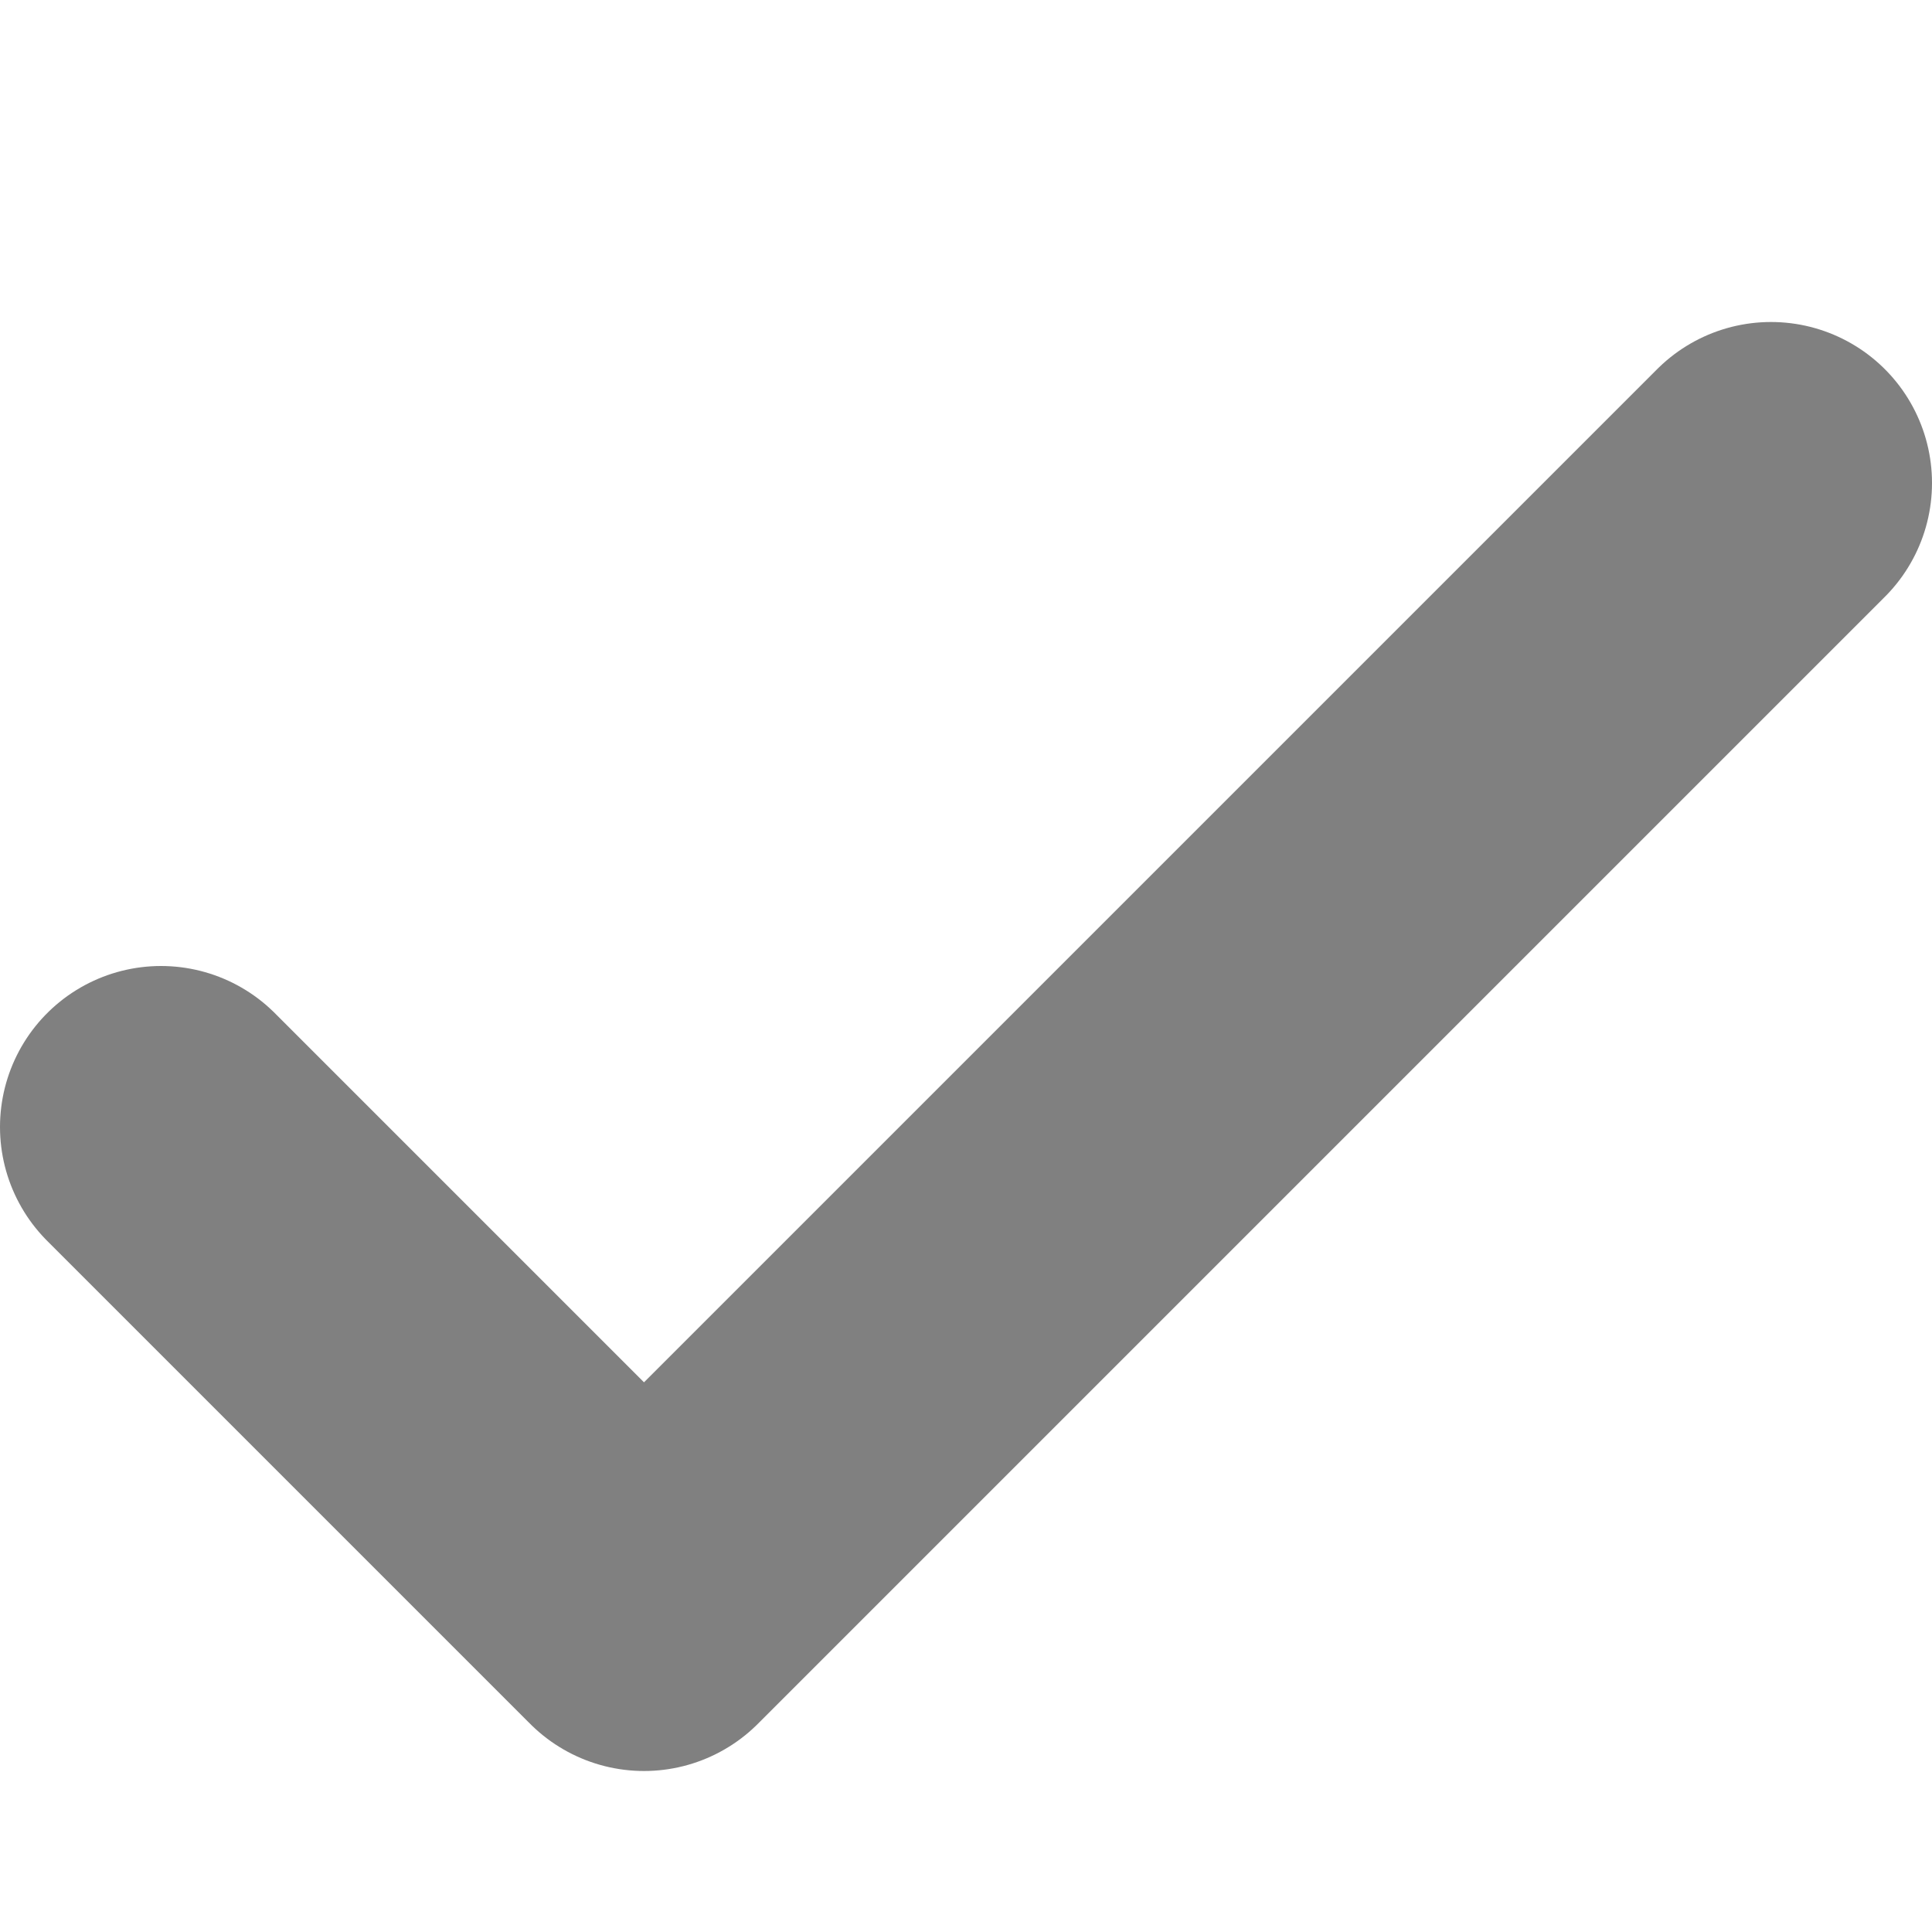
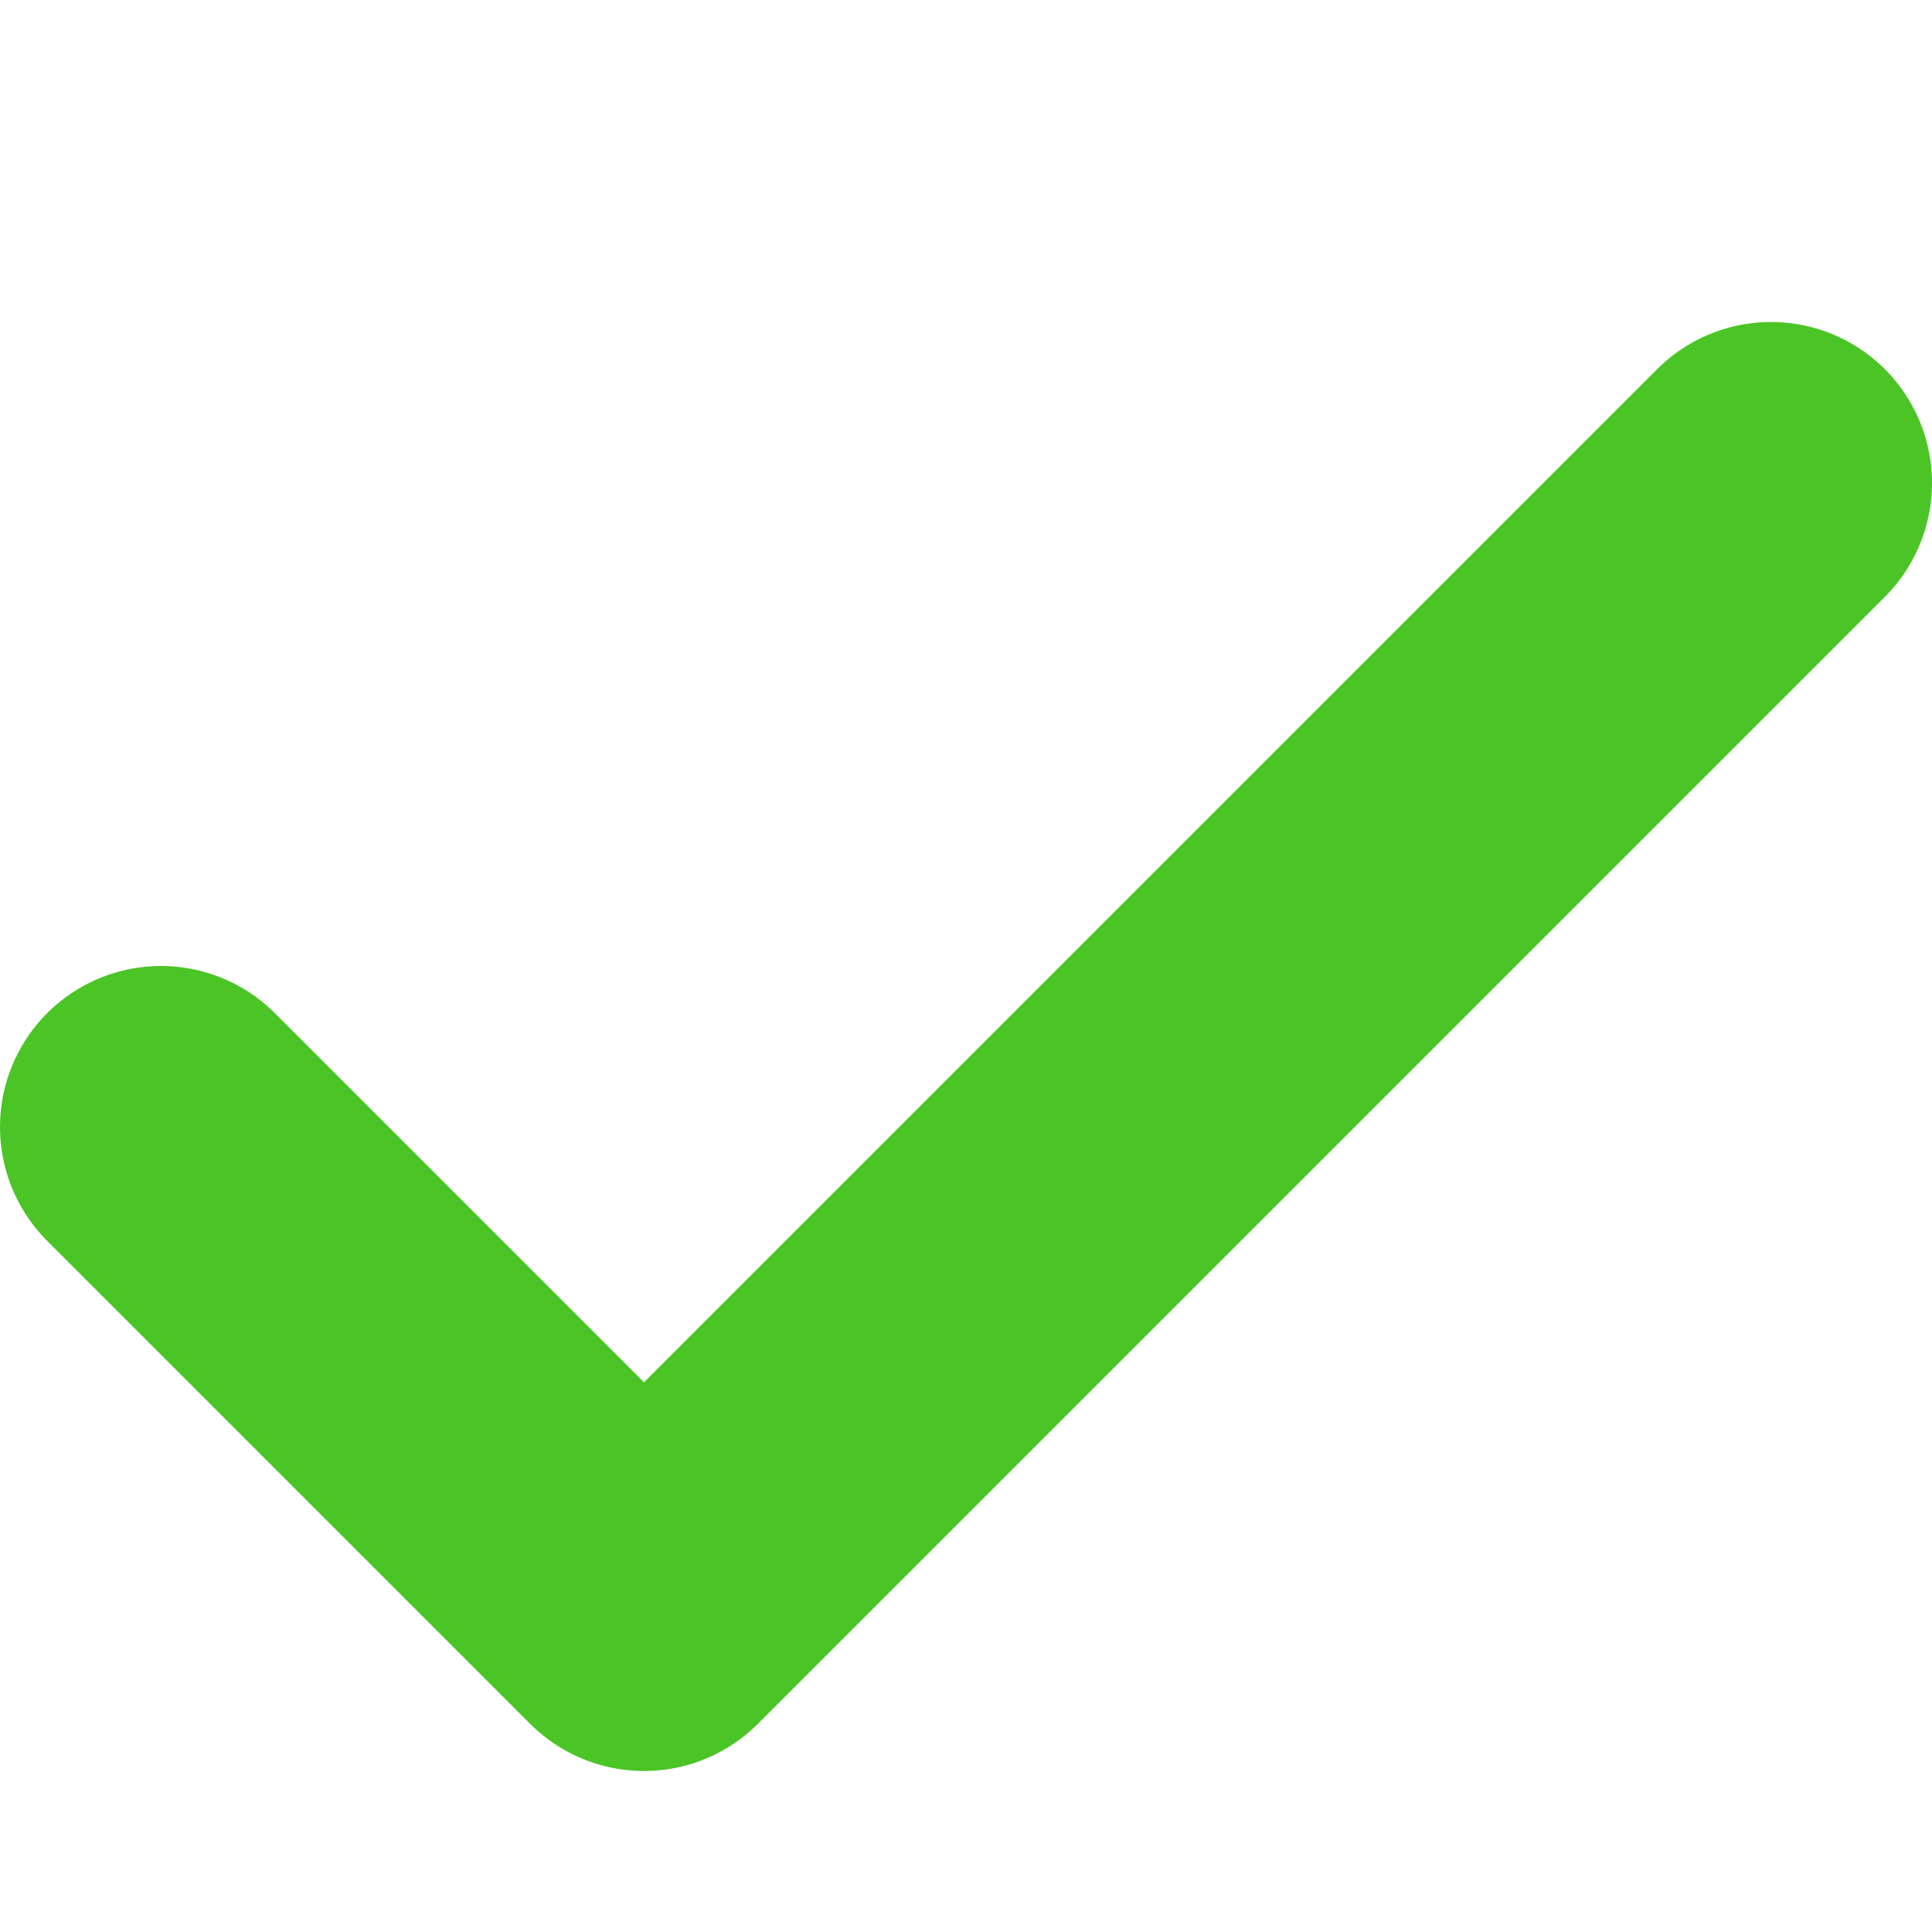
<svg xmlns="http://www.w3.org/2000/svg" id="SvgjsSvg1017" width="288" height="288" version="1.1">
  <defs id="SvgjsDefs1018" />
  <g id="SvgjsG1019">
    <svg width="288" height="288" viewBox="0 0 12 12">
-       <path fill="none" stroke="#808080" stroke-linecap="round" stroke-linejoin="round" stroke-width="2" d="M1 7l3 3 7-7" class="colorStrokecurrentColor svgStroke" />
+       <path fill="none" stroke="#4ac525" stroke-linecap="round" stroke-linejoin="round" stroke-width="2" d="M1 7l3 3 7-7" class="colorStrokecurrentColor svgStroke" />
    </svg>
  </g>
</svg>
